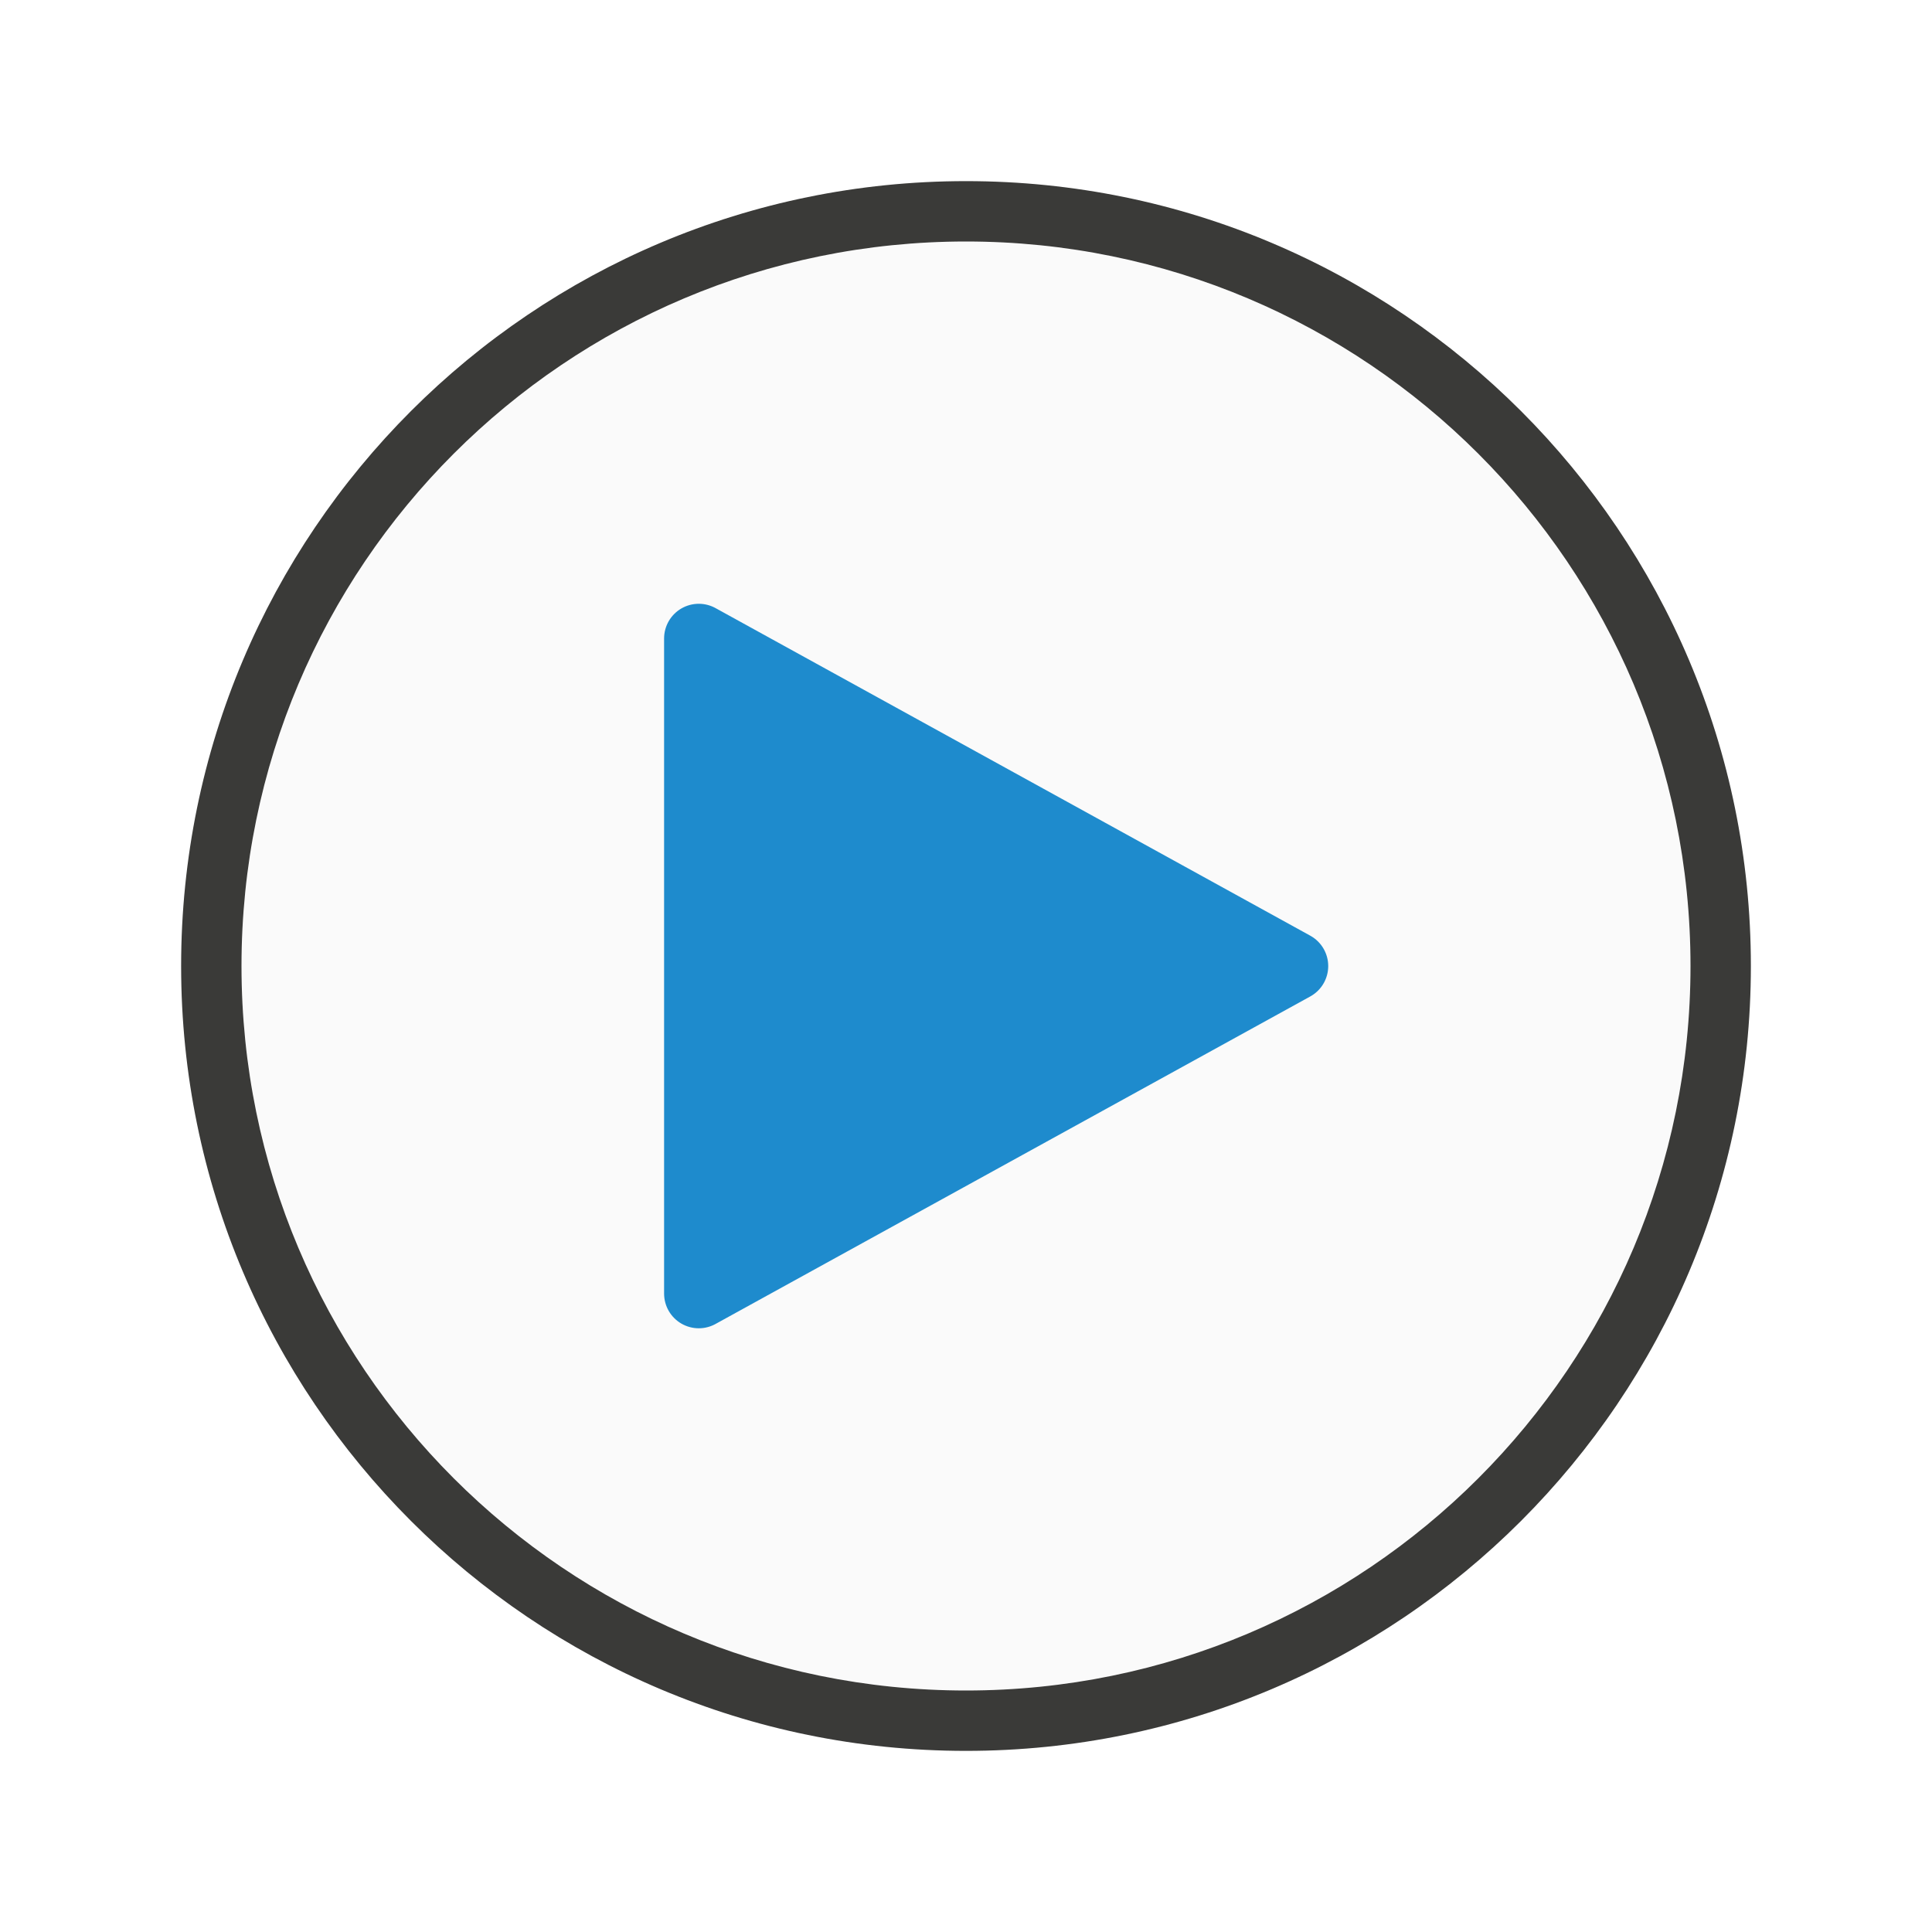
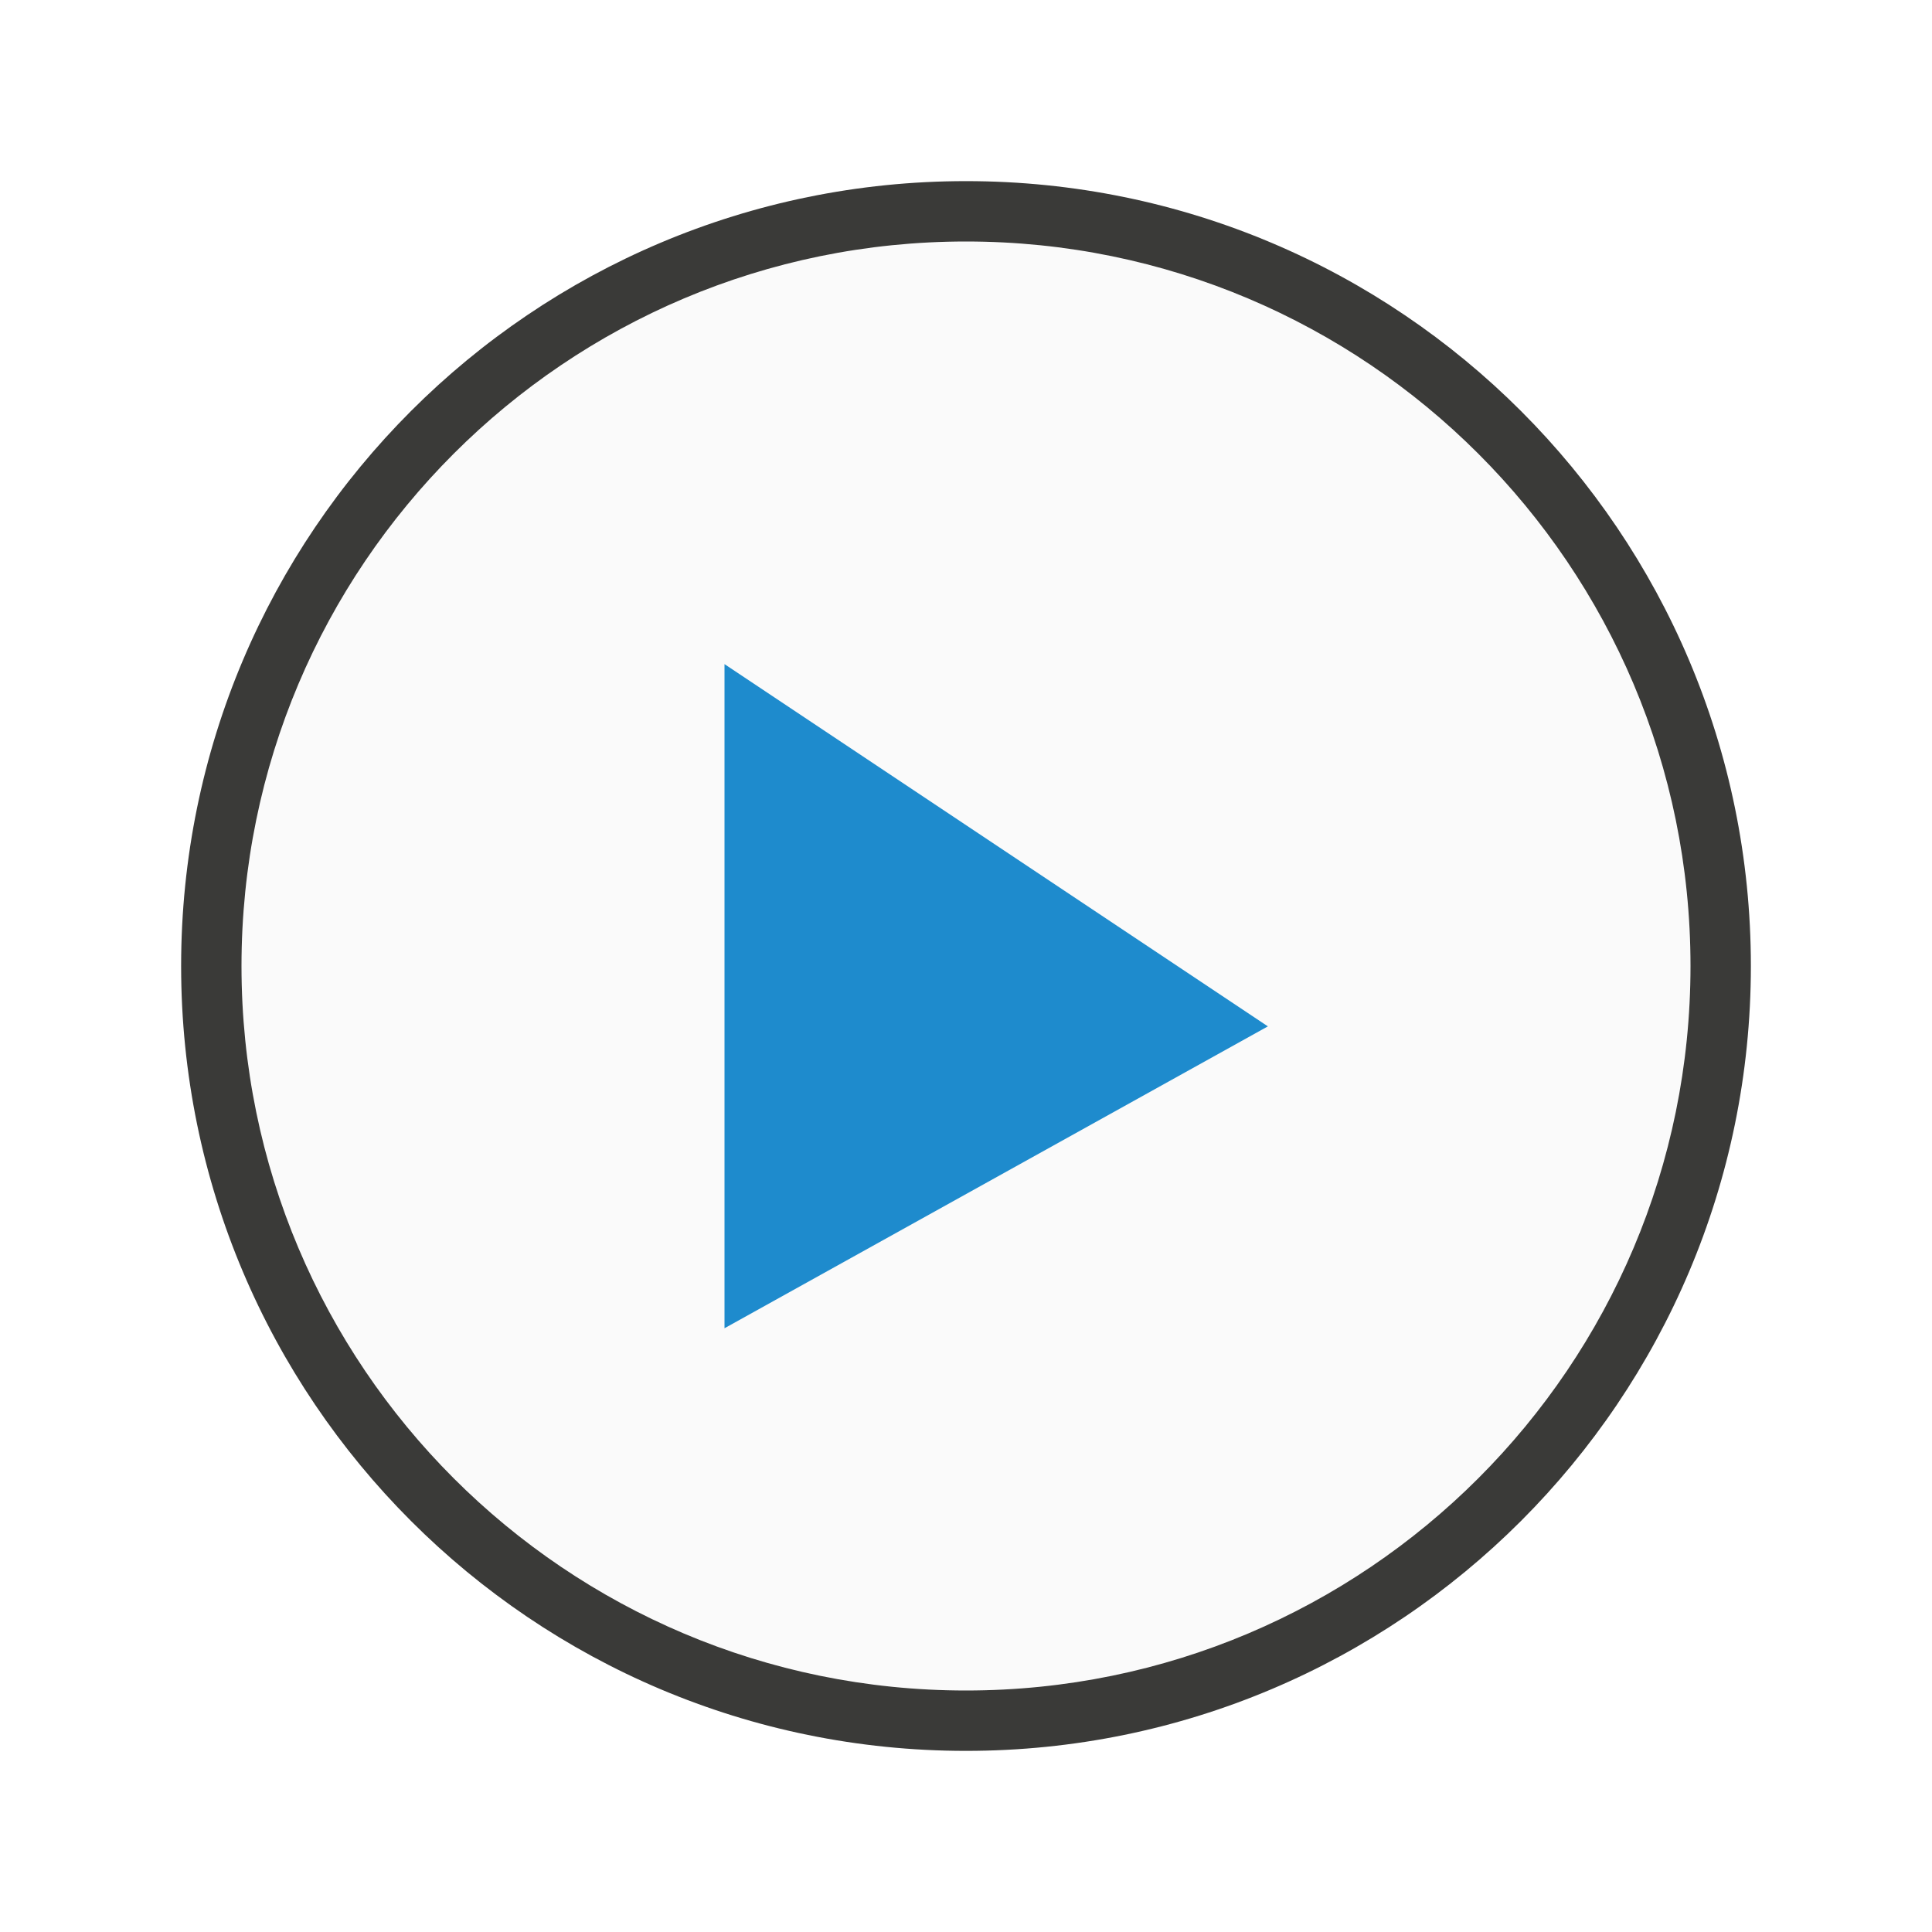
<svg xmlns="http://www.w3.org/2000/svg" viewBox="0 0 32 32">
  <circle cx="16" cy="16" fill="#fafafa" r="12" />
  <g fill="#1e8bcd">
-     <path d="m11.574 21.426v-10.851l9.851 5.426z" fill-rule="evenodd" stroke="#1e8bcd" stroke-linecap="round" stroke-linejoin="round" stroke-width="1.149" />
+     <path d="m12 22v-11l9 6z" fill-rule="evenodd" />
    <path d="m16 3a13 13 0 0 0 -13 13 13 13 0 0 0 13 13 13 13 0 0 0 13-13 13 13 0 0 0 -13-13zm0 1a12 12 0 0 1 12 12 12 12 0 0 1 -12 12 12 12 0 0 1 -12-12 12 12 0 0 1 12-12z" fill="#3a3a38" />
  </g>
</svg>
